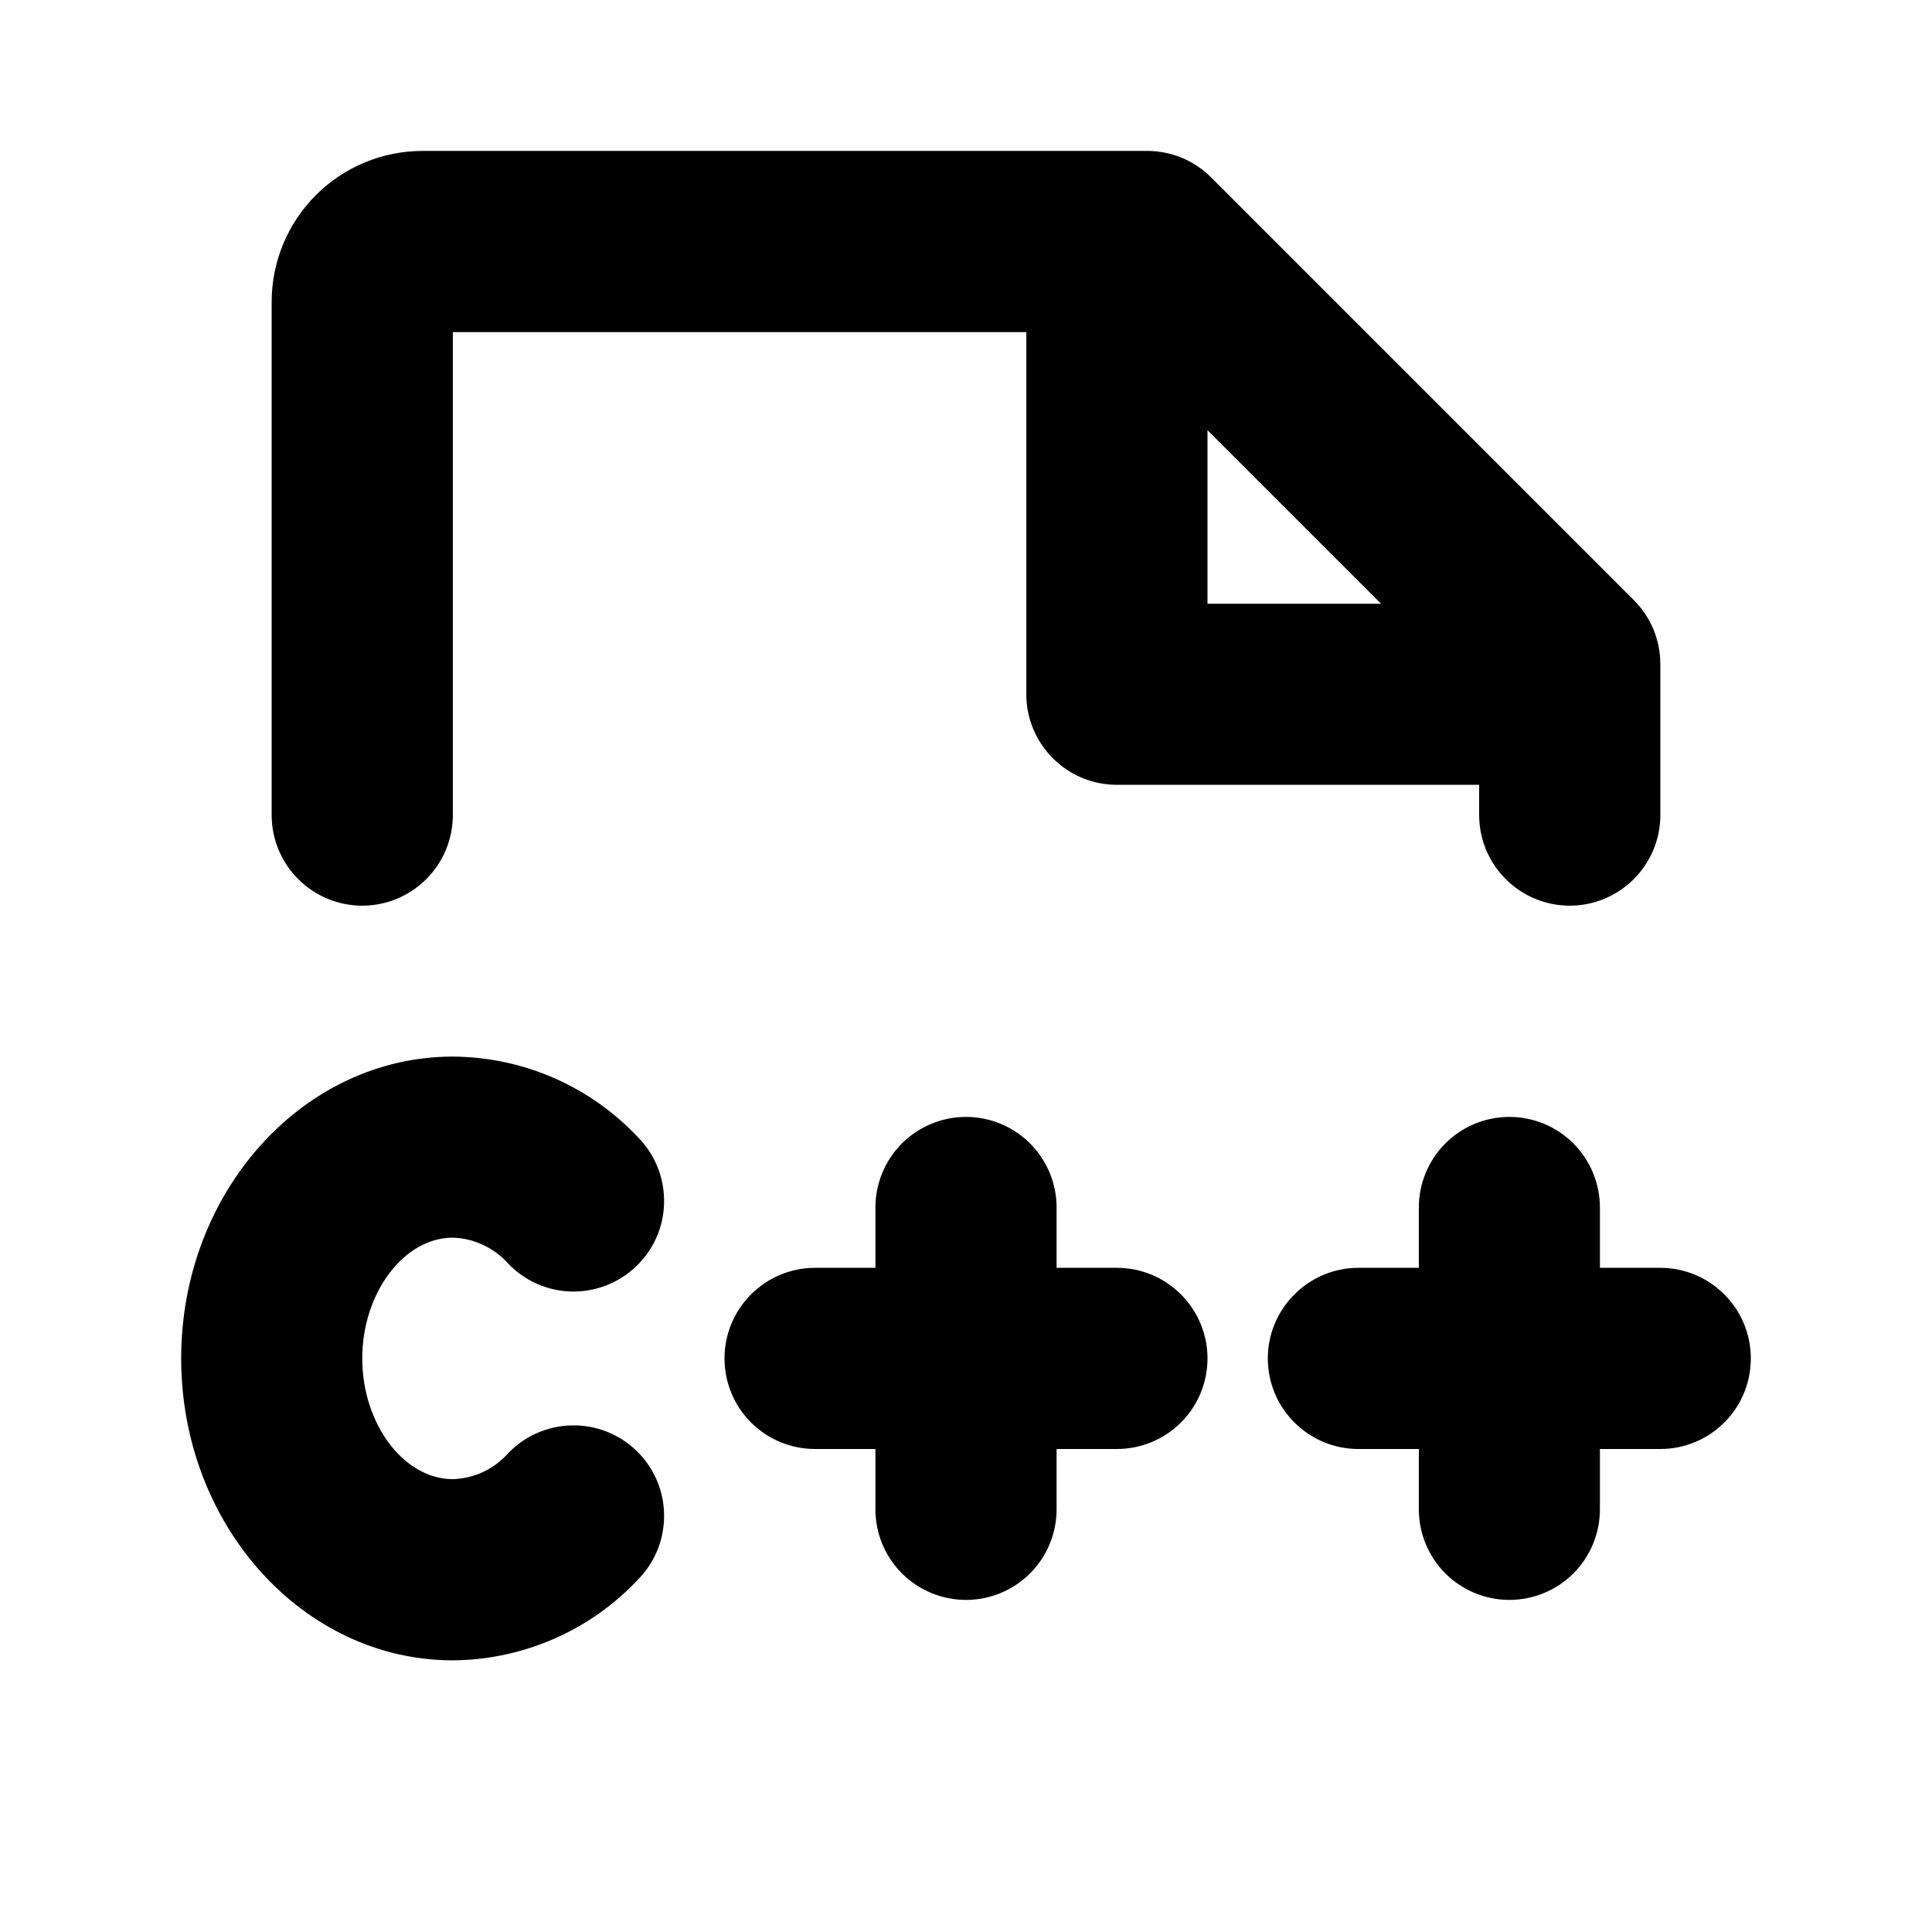
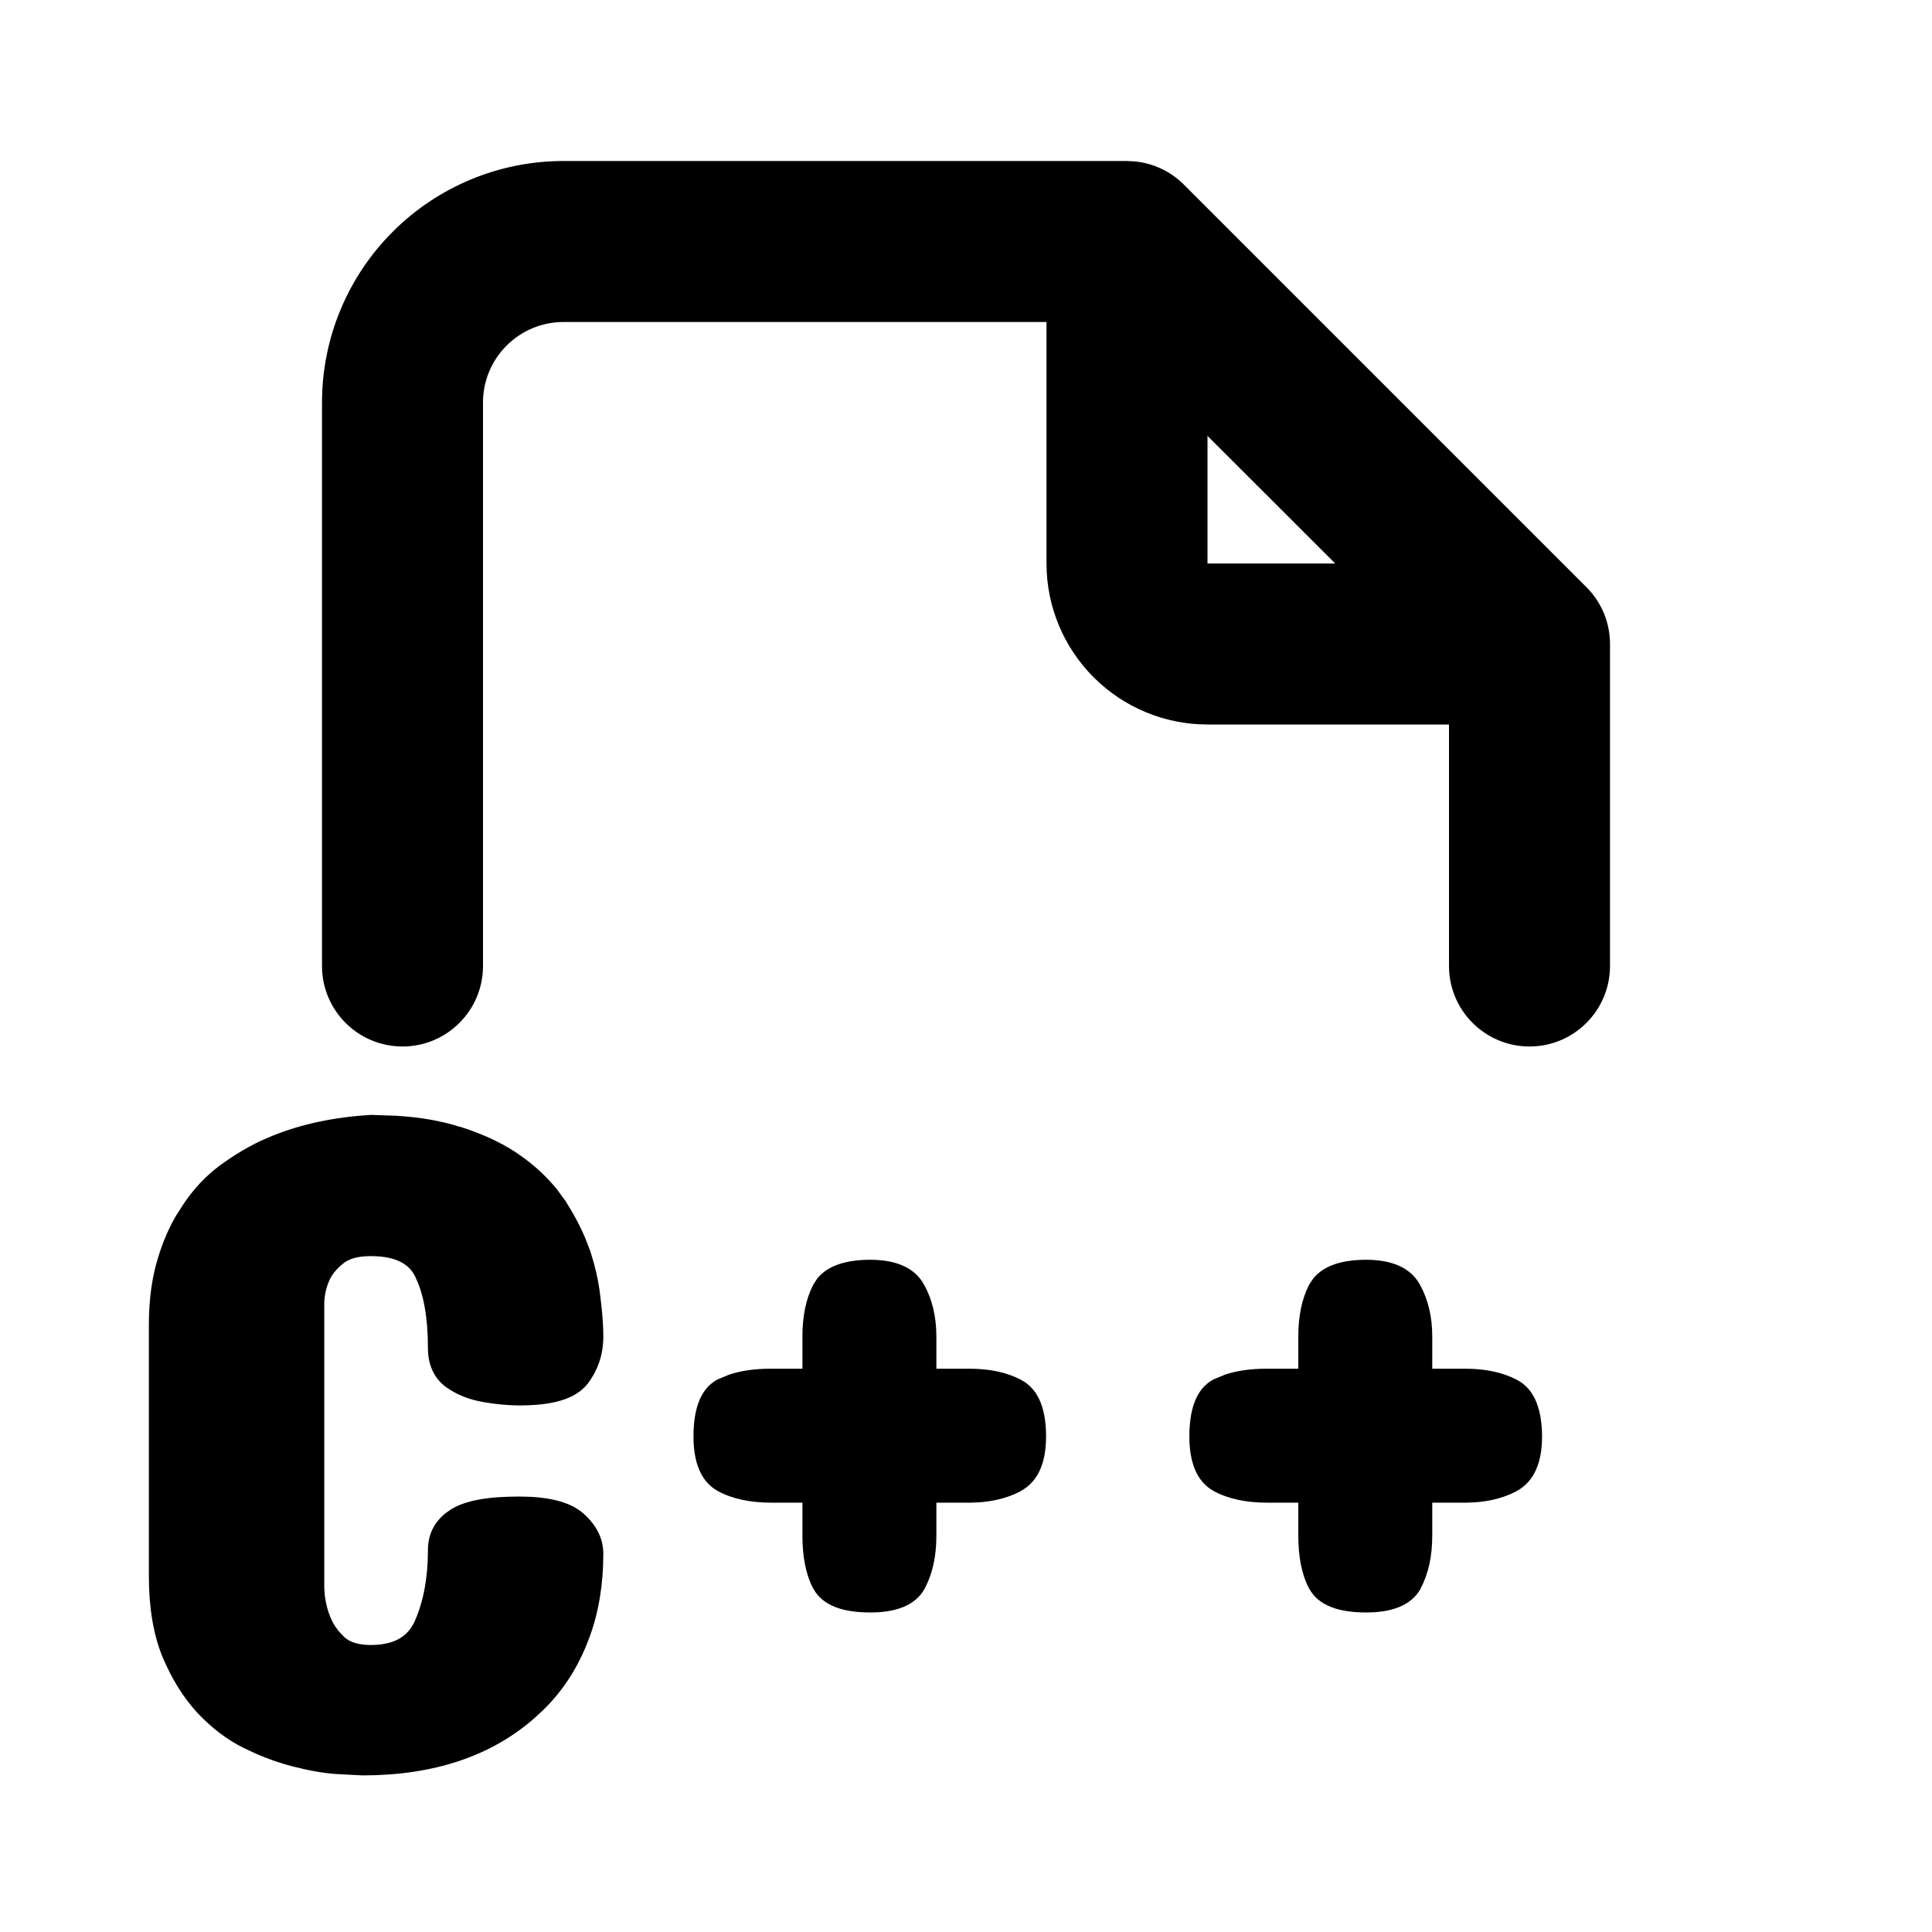
<svg xmlns="http://www.w3.org/2000/svg" width="18" height="18" viewBox="0 0 18 18" fill="none">
-   <path d="M3.375 12.656C3.375 13.266 3.762 13.781 4.219 13.781C4.317 13.778 4.413 13.755 4.501 13.714C4.59 13.672 4.669 13.613 4.734 13.54C4.889 13.378 5.102 13.285 5.325 13.28C5.549 13.275 5.766 13.359 5.927 13.514C6.089 13.669 6.183 13.882 6.187 14.105C6.192 14.329 6.108 14.546 5.953 14.707C5.731 14.946 5.463 15.136 5.165 15.267C4.866 15.398 4.545 15.467 4.219 15.469C2.823 15.469 1.688 14.207 1.688 12.656C1.688 11.105 2.823 9.844 4.219 9.844C4.545 9.846 4.866 9.914 5.165 10.045C5.463 10.176 5.731 10.367 5.953 10.605C6.108 10.767 6.192 10.983 6.187 11.207C6.183 11.431 6.089 11.644 5.927 11.798C5.766 11.953 5.549 12.037 5.325 12.033C5.102 12.028 4.889 11.934 4.734 11.772C4.669 11.699 4.59 11.64 4.501 11.599C4.413 11.557 4.317 11.534 4.219 11.531C3.762 11.531 3.375 12.047 3.375 12.656ZM2.531 7.594V2.812C2.531 2.44 2.679 2.082 2.943 1.818C3.207 1.554 3.565 1.406 3.938 1.406H10.688C10.798 1.406 10.908 1.428 11.011 1.47C11.113 1.513 11.206 1.575 11.284 1.653L15.222 5.591C15.3 5.669 15.362 5.762 15.405 5.864C15.447 5.967 15.469 6.077 15.469 6.188V7.594C15.469 7.818 15.38 8.032 15.222 8.19C15.063 8.349 14.849 8.438 14.625 8.438C14.401 8.438 14.187 8.349 14.028 8.19C13.87 8.032 13.781 7.818 13.781 7.594V7.312H10.406C10.182 7.312 9.968 7.224 9.81 7.065C9.651 6.907 9.562 6.693 9.562 6.469V3.094H4.219V7.594C4.219 7.818 4.13 8.032 3.972 8.19C3.813 8.349 3.599 8.438 3.375 8.438C3.151 8.438 2.937 8.349 2.778 8.19C2.62 8.032 2.531 7.818 2.531 7.594ZM11.25 4.008V5.625H12.867L11.25 4.008ZM10.406 11.812H9.844V11.25C9.844 11.026 9.755 10.812 9.597 10.653C9.438 10.495 9.224 10.406 9 10.406C8.776 10.406 8.562 10.495 8.403 10.653C8.245 10.812 8.156 11.026 8.156 11.25V11.812H7.594C7.37 11.812 7.155 11.901 6.997 12.06C6.839 12.218 6.75 12.432 6.75 12.656C6.75 12.88 6.839 13.095 6.997 13.253C7.155 13.411 7.37 13.5 7.594 13.5H8.156V14.062C8.156 14.286 8.245 14.501 8.403 14.659C8.562 14.817 8.776 14.906 9 14.906C9.224 14.906 9.438 14.817 9.597 14.659C9.755 14.501 9.844 14.286 9.844 14.062V13.5H10.406C10.63 13.5 10.845 13.411 11.003 13.253C11.161 13.095 11.25 12.88 11.25 12.656C11.25 12.432 11.161 12.218 11.003 12.06C10.845 11.901 10.63 11.812 10.406 11.812ZM15.469 11.812H14.906V11.25C14.906 11.026 14.817 10.812 14.659 10.653C14.501 10.495 14.286 10.406 14.062 10.406C13.839 10.406 13.624 10.495 13.466 10.653C13.308 10.812 13.219 11.026 13.219 11.25V11.812H12.656C12.432 11.812 12.218 11.901 12.06 12.06C11.901 12.218 11.812 12.432 11.812 12.656C11.812 12.88 11.901 13.095 12.06 13.253C12.218 13.411 12.432 13.5 12.656 13.5H13.219V14.062C13.219 14.286 13.308 14.501 13.466 14.659C13.624 14.817 13.839 14.906 14.062 14.906C14.286 14.906 14.501 14.817 14.659 14.659C14.817 14.501 14.906 14.286 14.906 14.062V13.5H15.469C15.693 13.5 15.907 13.411 16.065 13.253C16.224 13.095 16.312 12.88 16.312 12.656C16.312 12.432 16.224 12.218 16.065 12.06C15.907 11.901 15.693 11.812 15.469 11.812Z" fill="currentColor" />
+   <path d="M3.686 10.395C3.91 10.408 4.109 10.442 4.283 10.498L4.284 10.497C4.517 10.57 4.716 10.666 4.879 10.787C4.999 10.876 5.103 10.974 5.19 11.082L5.271 11.193L5.272 11.194L5.34 11.308C5.383 11.384 5.421 11.46 5.453 11.536L5.497 11.649L5.498 11.651L5.532 11.765C5.563 11.877 5.584 11.987 5.595 12.094C5.612 12.23 5.621 12.35 5.621 12.453C5.621 12.617 5.572 12.764 5.476 12.891C5.415 12.969 5.325 13.02 5.22 13.05C5.115 13.081 4.985 13.094 4.837 13.094C4.737 13.094 4.626 13.084 4.504 13.063C4.376 13.041 4.26 12.997 4.161 12.927L4.159 12.926C4.041 12.84 3.987 12.712 3.987 12.562C3.987 12.272 3.946 12.055 3.872 11.903L3.872 11.901C3.816 11.78 3.694 11.703 3.453 11.703C3.331 11.703 3.253 11.729 3.204 11.767C3.142 11.815 3.101 11.864 3.076 11.913C3.041 11.985 3.024 12.06 3.021 12.138V14.79L3.026 14.865C3.035 14.938 3.053 15.007 3.08 15.072L3.103 15.12C3.129 15.167 3.165 15.212 3.212 15.256C3.26 15.298 3.336 15.326 3.453 15.326C3.568 15.326 3.655 15.304 3.72 15.267C3.783 15.231 3.832 15.177 3.866 15.1C3.945 14.919 3.987 14.7 3.987 14.441C3.987 14.3 4.044 14.184 4.15 14.099L4.198 14.065C4.337 13.976 4.559 13.943 4.837 13.943C5.094 13.943 5.306 13.986 5.436 14.101C5.552 14.204 5.621 14.329 5.621 14.475C5.621 14.755 5.58 15.012 5.495 15.246L5.457 15.344C5.363 15.568 5.233 15.763 5.065 15.928L4.991 15.997C4.581 16.363 4.039 16.541 3.378 16.541L3.127 16.528C3.007 16.519 2.873 16.495 2.726 16.457C2.615 16.429 2.501 16.389 2.387 16.34L2.272 16.286C2.115 16.209 1.97 16.098 1.837 15.956L1.836 15.955C1.706 15.813 1.599 15.639 1.514 15.437L1.513 15.435C1.428 15.225 1.387 14.974 1.387 14.684V12.345C1.387 12.107 1.416 11.892 1.477 11.703C1.521 11.562 1.576 11.434 1.644 11.32L1.715 11.21C1.81 11.07 1.922 10.952 2.049 10.858C2.172 10.768 2.299 10.691 2.429 10.629L2.543 10.58C2.812 10.472 3.114 10.408 3.447 10.388L3.453 10.387L3.686 10.395Z" fill="currentColor" />
+   <path d="M8.108 11.737C8.333 11.737 8.522 11.802 8.613 11.976C8.688 12.113 8.724 12.274 8.724 12.453V12.752H9.03C9.215 12.752 9.378 12.784 9.513 12.856C9.687 12.946 9.746 13.149 9.746 13.384C9.746 13.612 9.681 13.803 9.505 13.894L9.506 13.895C9.369 13.966 9.209 14 9.03 14H8.724V14.306C8.724 14.494 8.69 14.659 8.618 14.794L8.618 14.795C8.529 14.965 8.334 15.023 8.108 15.023C7.873 15.023 7.668 14.969 7.577 14.8L7.576 14.799C7.506 14.666 7.476 14.499 7.476 14.306V14H7.186C6.995 14 6.828 13.967 6.692 13.894C6.522 13.803 6.461 13.61 6.461 13.384C6.461 13.149 6.515 12.944 6.683 12.853L6.685 12.852L6.791 12.808C6.903 12.77 7.033 12.752 7.177 12.752H7.476V12.453C7.476 12.268 7.507 12.106 7.576 11.971L7.577 11.969L7.616 11.909C7.72 11.783 7.901 11.737 8.108 11.737Z" fill="currentColor" />
+   <path d="M12.728 11.737C12.953 11.737 13.142 11.802 13.233 11.976C13.308 12.113 13.344 12.274 13.344 12.453V12.752H13.65C13.835 12.752 13.998 12.784 14.133 12.856C14.307 12.946 14.366 13.149 14.367 13.384C14.367 13.612 14.301 13.803 14.126 13.894L14.126 13.895C13.989 13.966 13.829 14 13.65 14H13.344V14.306C13.344 14.494 13.31 14.659 13.238 14.794L13.239 14.795C13.149 14.965 12.954 15.023 12.728 15.023C12.493 15.023 12.288 14.969 12.197 14.8L12.196 14.799C12.126 14.666 12.096 14.499 12.096 14.306V14H11.806C11.615 14 11.448 13.967 11.312 13.894C11.142 13.803 11.081 13.61 11.081 13.384C11.081 13.149 11.135 12.944 11.303 12.853L11.305 12.852L11.411 12.808C11.523 12.77 11.653 12.752 11.797 12.752H12.096V12.453C12.096 12.268 12.127 12.106 12.196 11.971L12.197 11.969L12.237 11.909C12.341 11.783 12.521 11.737 12.728 11.737Z" fill="currentColor" />
+   <path fill-rule="evenodd" clip-rule="evenodd" d="M10.574 1.504C10.746 1.521 10.907 1.597 11.03 1.72L14.78 5.47C14.921 5.61 15 5.801 15 6V9C15 9.414 14.664 9.75 14.25 9.75C13.836 9.75 13.5 9.414 13.5 9V6.75H11.25C10.852 6.75 10.471 6.592 10.19 6.311C9.908 6.029 9.75 5.648 9.75 5.25V3H5.25C5.051 3 4.86 3.079 4.72 3.22C4.579 3.36 4.5 3.551 4.5 3.75V9C4.5 9.414 4.164 9.75 3.75 9.75C3.336 9.75 3 9.414 3 9V3.75C3 3.153 3.237 2.581 3.659 2.159C4.081 1.737 4.653 1.5 5.25 1.5H10.5L10.574 1.504ZM11.25 5.25H12.44L11.25 4.061V5.25Z" fill="currentColor" />
</svg>
